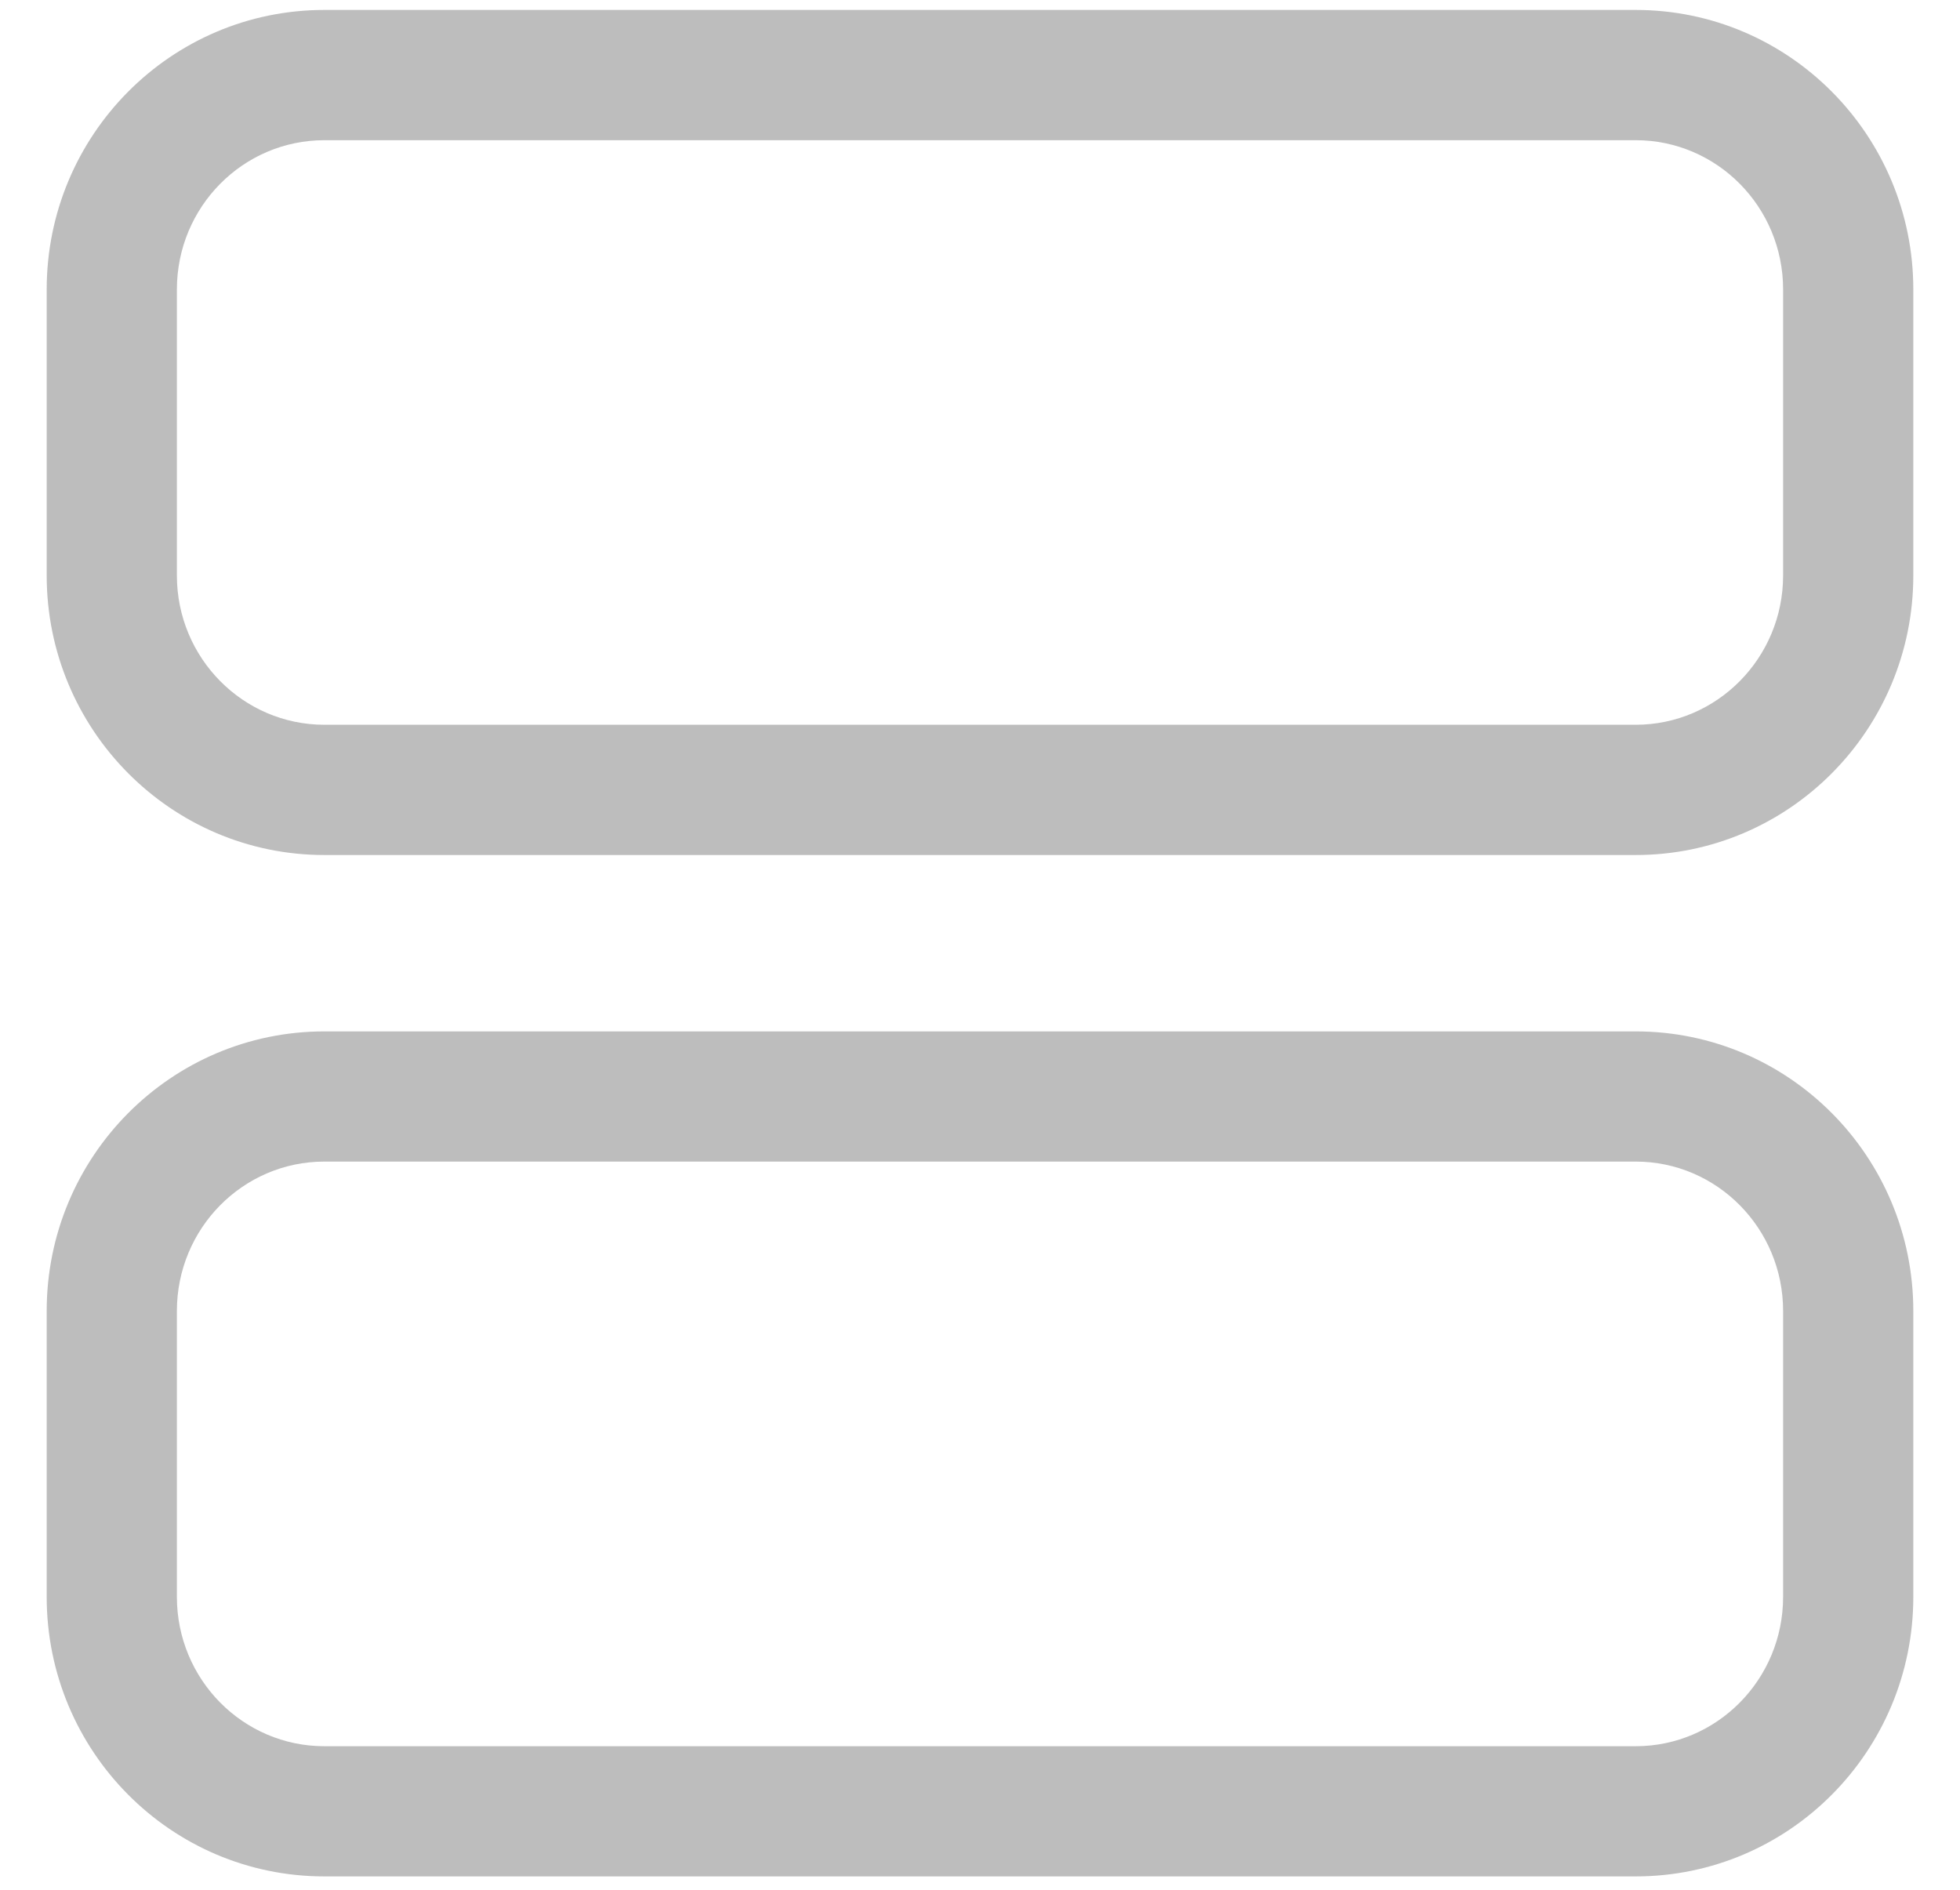
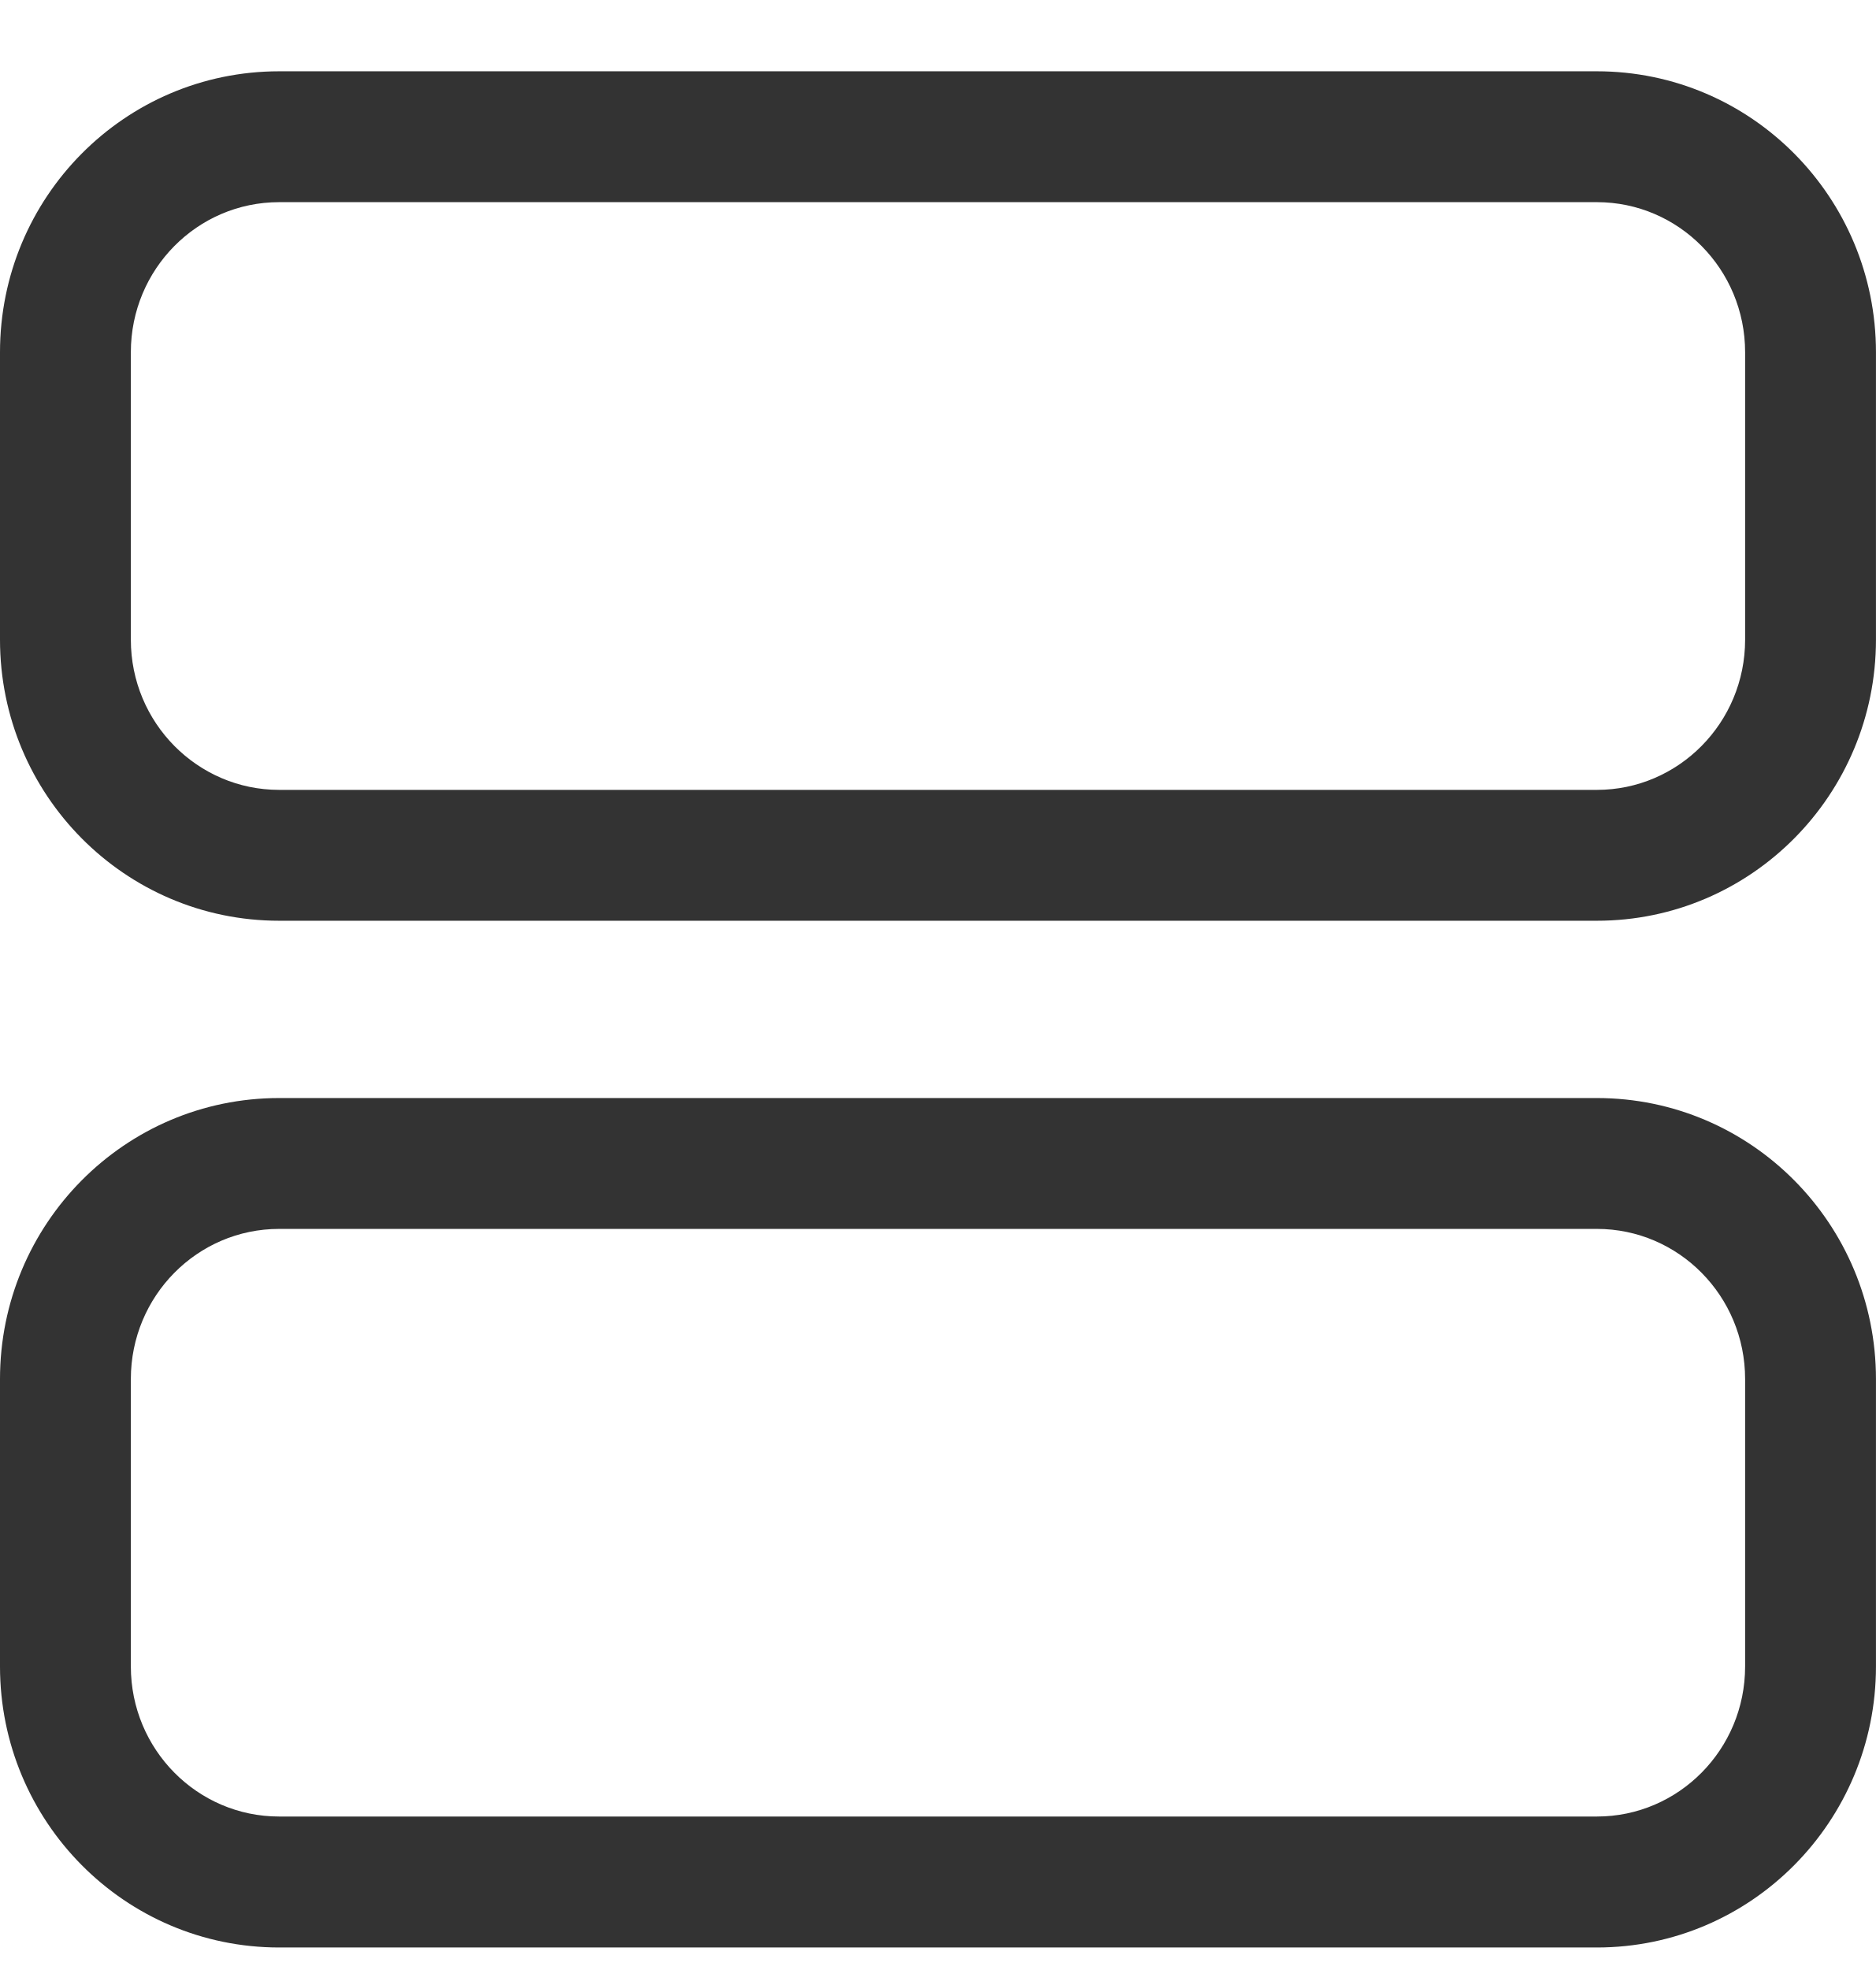
- <svg xmlns="http://www.w3.org/2000/svg" width="28" height="27" viewBox="0 0 28 27" fill="none">
-   <path fill-rule="evenodd" clip-rule="evenodd" d="M0.667 22.815C0.667 25.019 2.441 26.809 4.634 26.809H23.367C25.559 26.809 27.333 25.019 27.333 22.815V18.731C27.333 16.526 25.559 14.736 23.367 14.736H4.634C2.441 14.736 0.667 16.526 0.667 18.731V22.815ZM4.634 16.596C3.472 16.596 2.527 17.55 2.527 18.731V22.815C2.527 23.995 3.472 24.949 4.634 24.949H23.367C24.528 24.949 25.473 23.995 25.473 22.815V18.731C25.473 17.55 24.528 16.596 23.367 16.596H4.634Z" fill="#BDBDBD" />
-   <path fill-rule="evenodd" clip-rule="evenodd" d="M0.667 4.136C0.667 1.932 2.441 0.142 4.634 0.142H23.367C25.559 0.142 27.333 1.933 27.333 4.136V8.222C27.333 10.425 25.559 12.216 23.367 12.216H4.634C2.442 12.216 0.667 10.425 0.667 8.222V4.136ZM4.634 10.355C3.473 10.355 2.527 9.401 2.527 8.222V4.136C2.527 2.956 3.472 2.003 4.634 2.003H23.367C24.528 2.003 25.473 2.956 25.473 4.136V8.222C25.473 9.401 24.527 10.355 23.367 10.355H4.634Z" fill="#BDBDBD" />
+ <svg xmlns="http://www.w3.org/2000/svg" width="20" height="21" viewBox="0 0 20 21" fill="none">
+   <path fill-rule="evenodd" clip-rule="evenodd" d="M0 17.764C0 19.417 1.331 20.76 2.976 20.76H17.025C18.669 20.76 20 19.417 20 17.764V14.701C20 13.047 18.669 11.705 17.025 11.705H2.976C1.331 11.705 0 13.047 0 14.701V17.764ZM2.976 13.1C2.104 13.1 1.395 13.815 1.395 14.701V17.764C1.395 18.649 2.104 19.364 2.976 19.364H17.025C17.896 19.364 18.605 18.649 18.605 17.764V14.701C18.605 13.815 17.896 13.1 17.025 13.1H2.976Z" fill="#333333" />
+   <path fill-rule="evenodd" clip-rule="evenodd" d="M0 3.755C0 2.102 1.331 0.76 2.976 0.76H17.025C18.669 0.76 20 2.102 20 3.755V6.819C20 8.472 18.669 9.815 17.025 9.815H2.976C1.331 9.815 0 8.472 0 6.819V3.755ZM2.976 8.42C2.105 8.42 1.395 7.704 1.395 6.819V3.755C1.395 2.87 2.104 2.155 2.976 2.155H17.025C17.896 2.155 18.605 2.87 18.605 3.755V6.819C18.605 7.704 17.895 8.42 17.025 8.42H2.976Z" fill="#333333" />
</svg>
